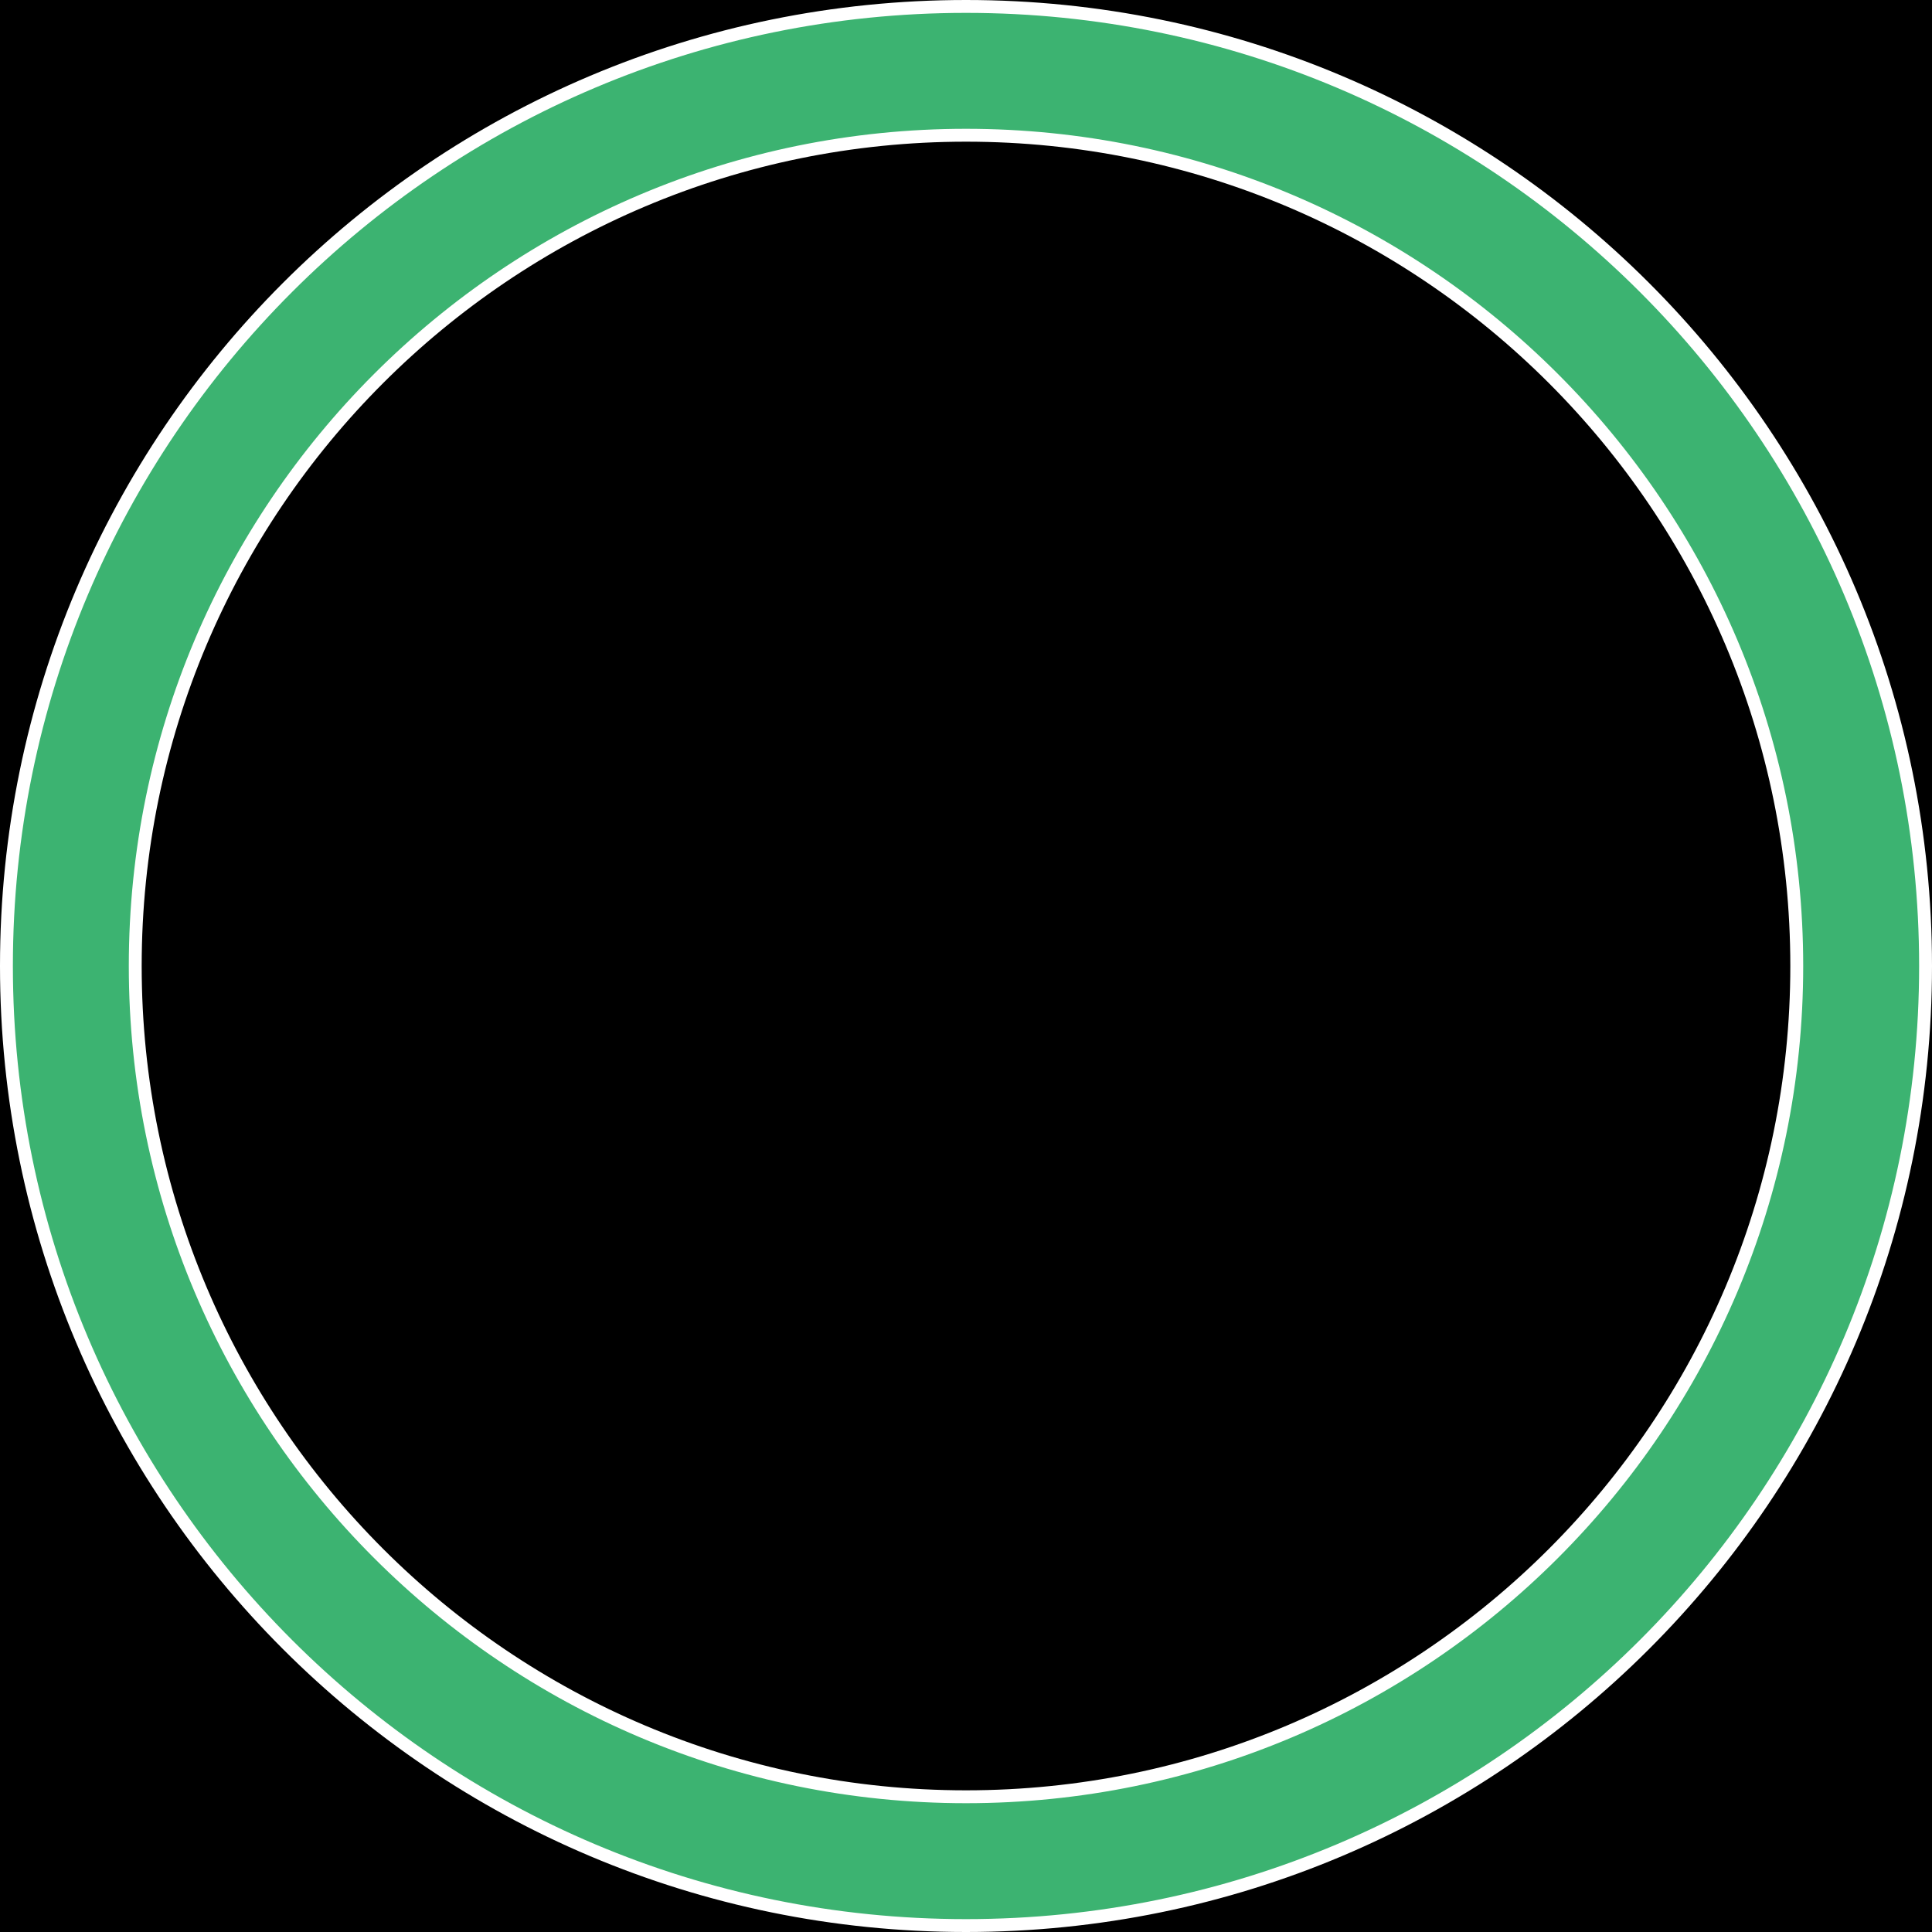
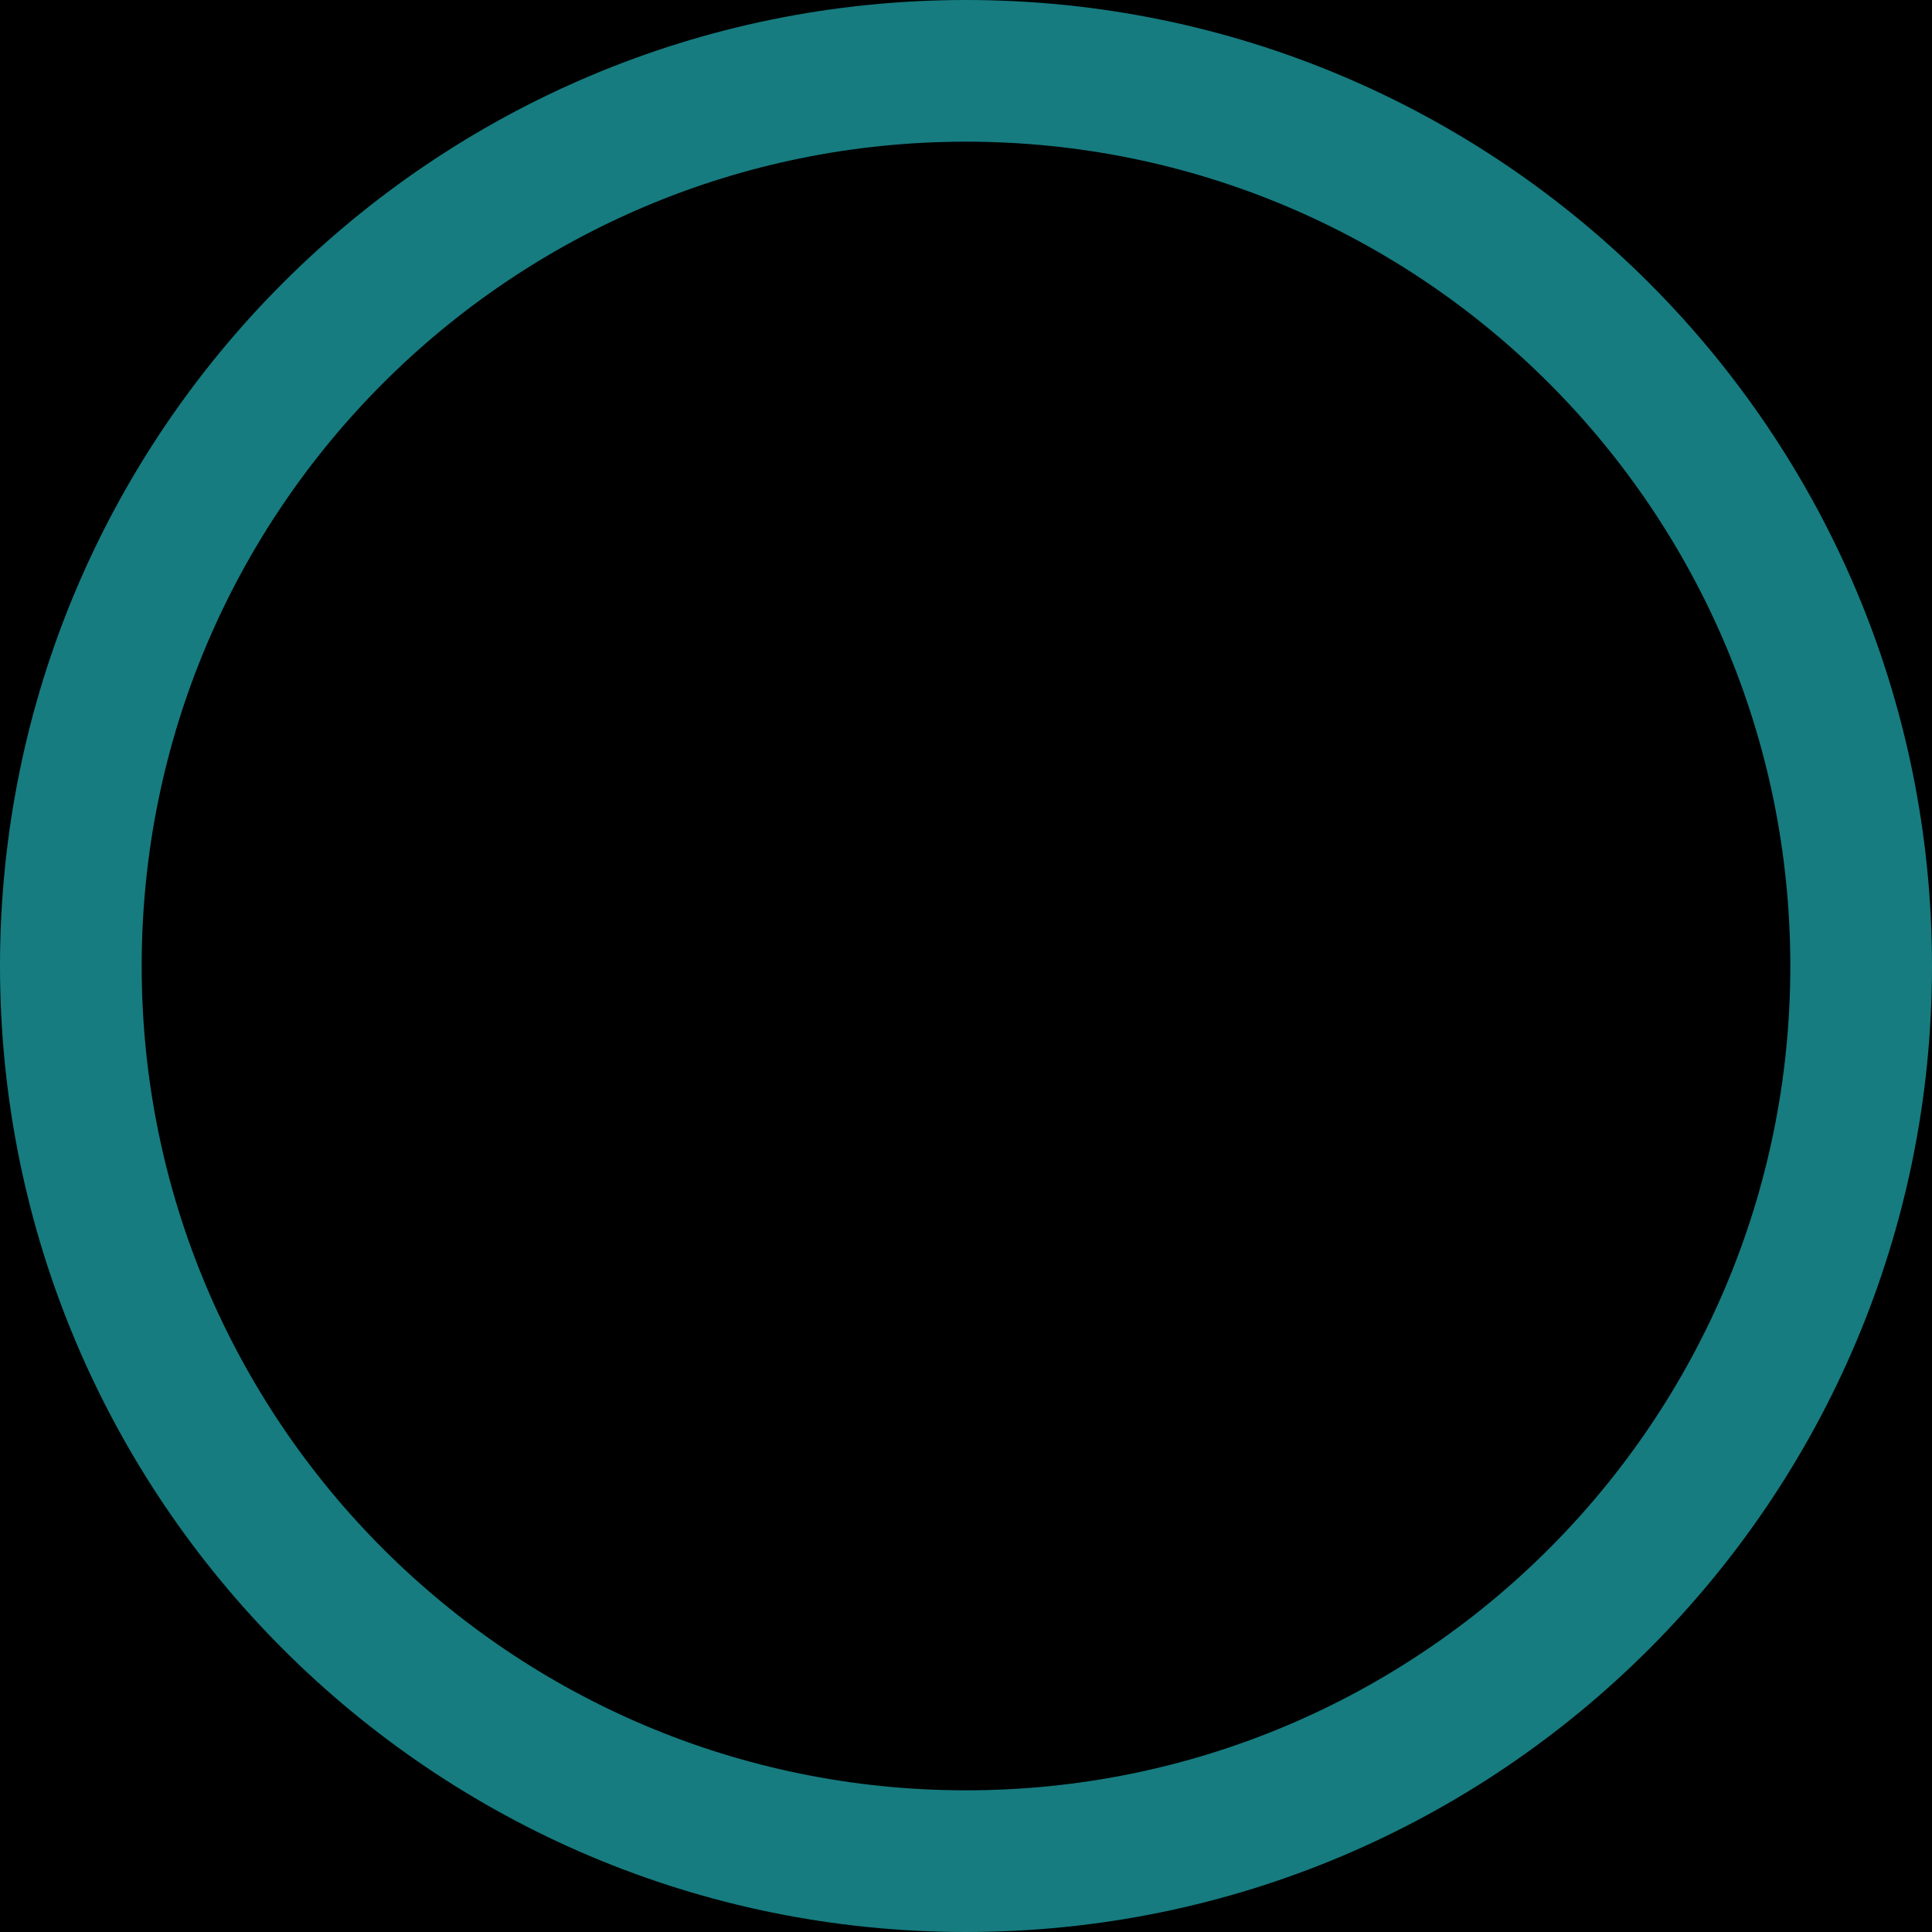
<svg xmlns="http://www.w3.org/2000/svg" width="300" height="300" viewBox="0 0 300 300" fill="none">
  <rect width="300" height="300" fill="black" />
-   <circle cx="150" cy="150" r="149" fill="mediumseagreen" stroke="white" stroke-width="2" />
-   <circle cx="150" cy="150" r="129" fill="black" stroke="white" stroke-width="2" />
+   <circle cx="150" cy="150" r="150" fill="#167c80" />
+   <circle cx="150" cy="150" r="128" fill="black" />
</svg>
